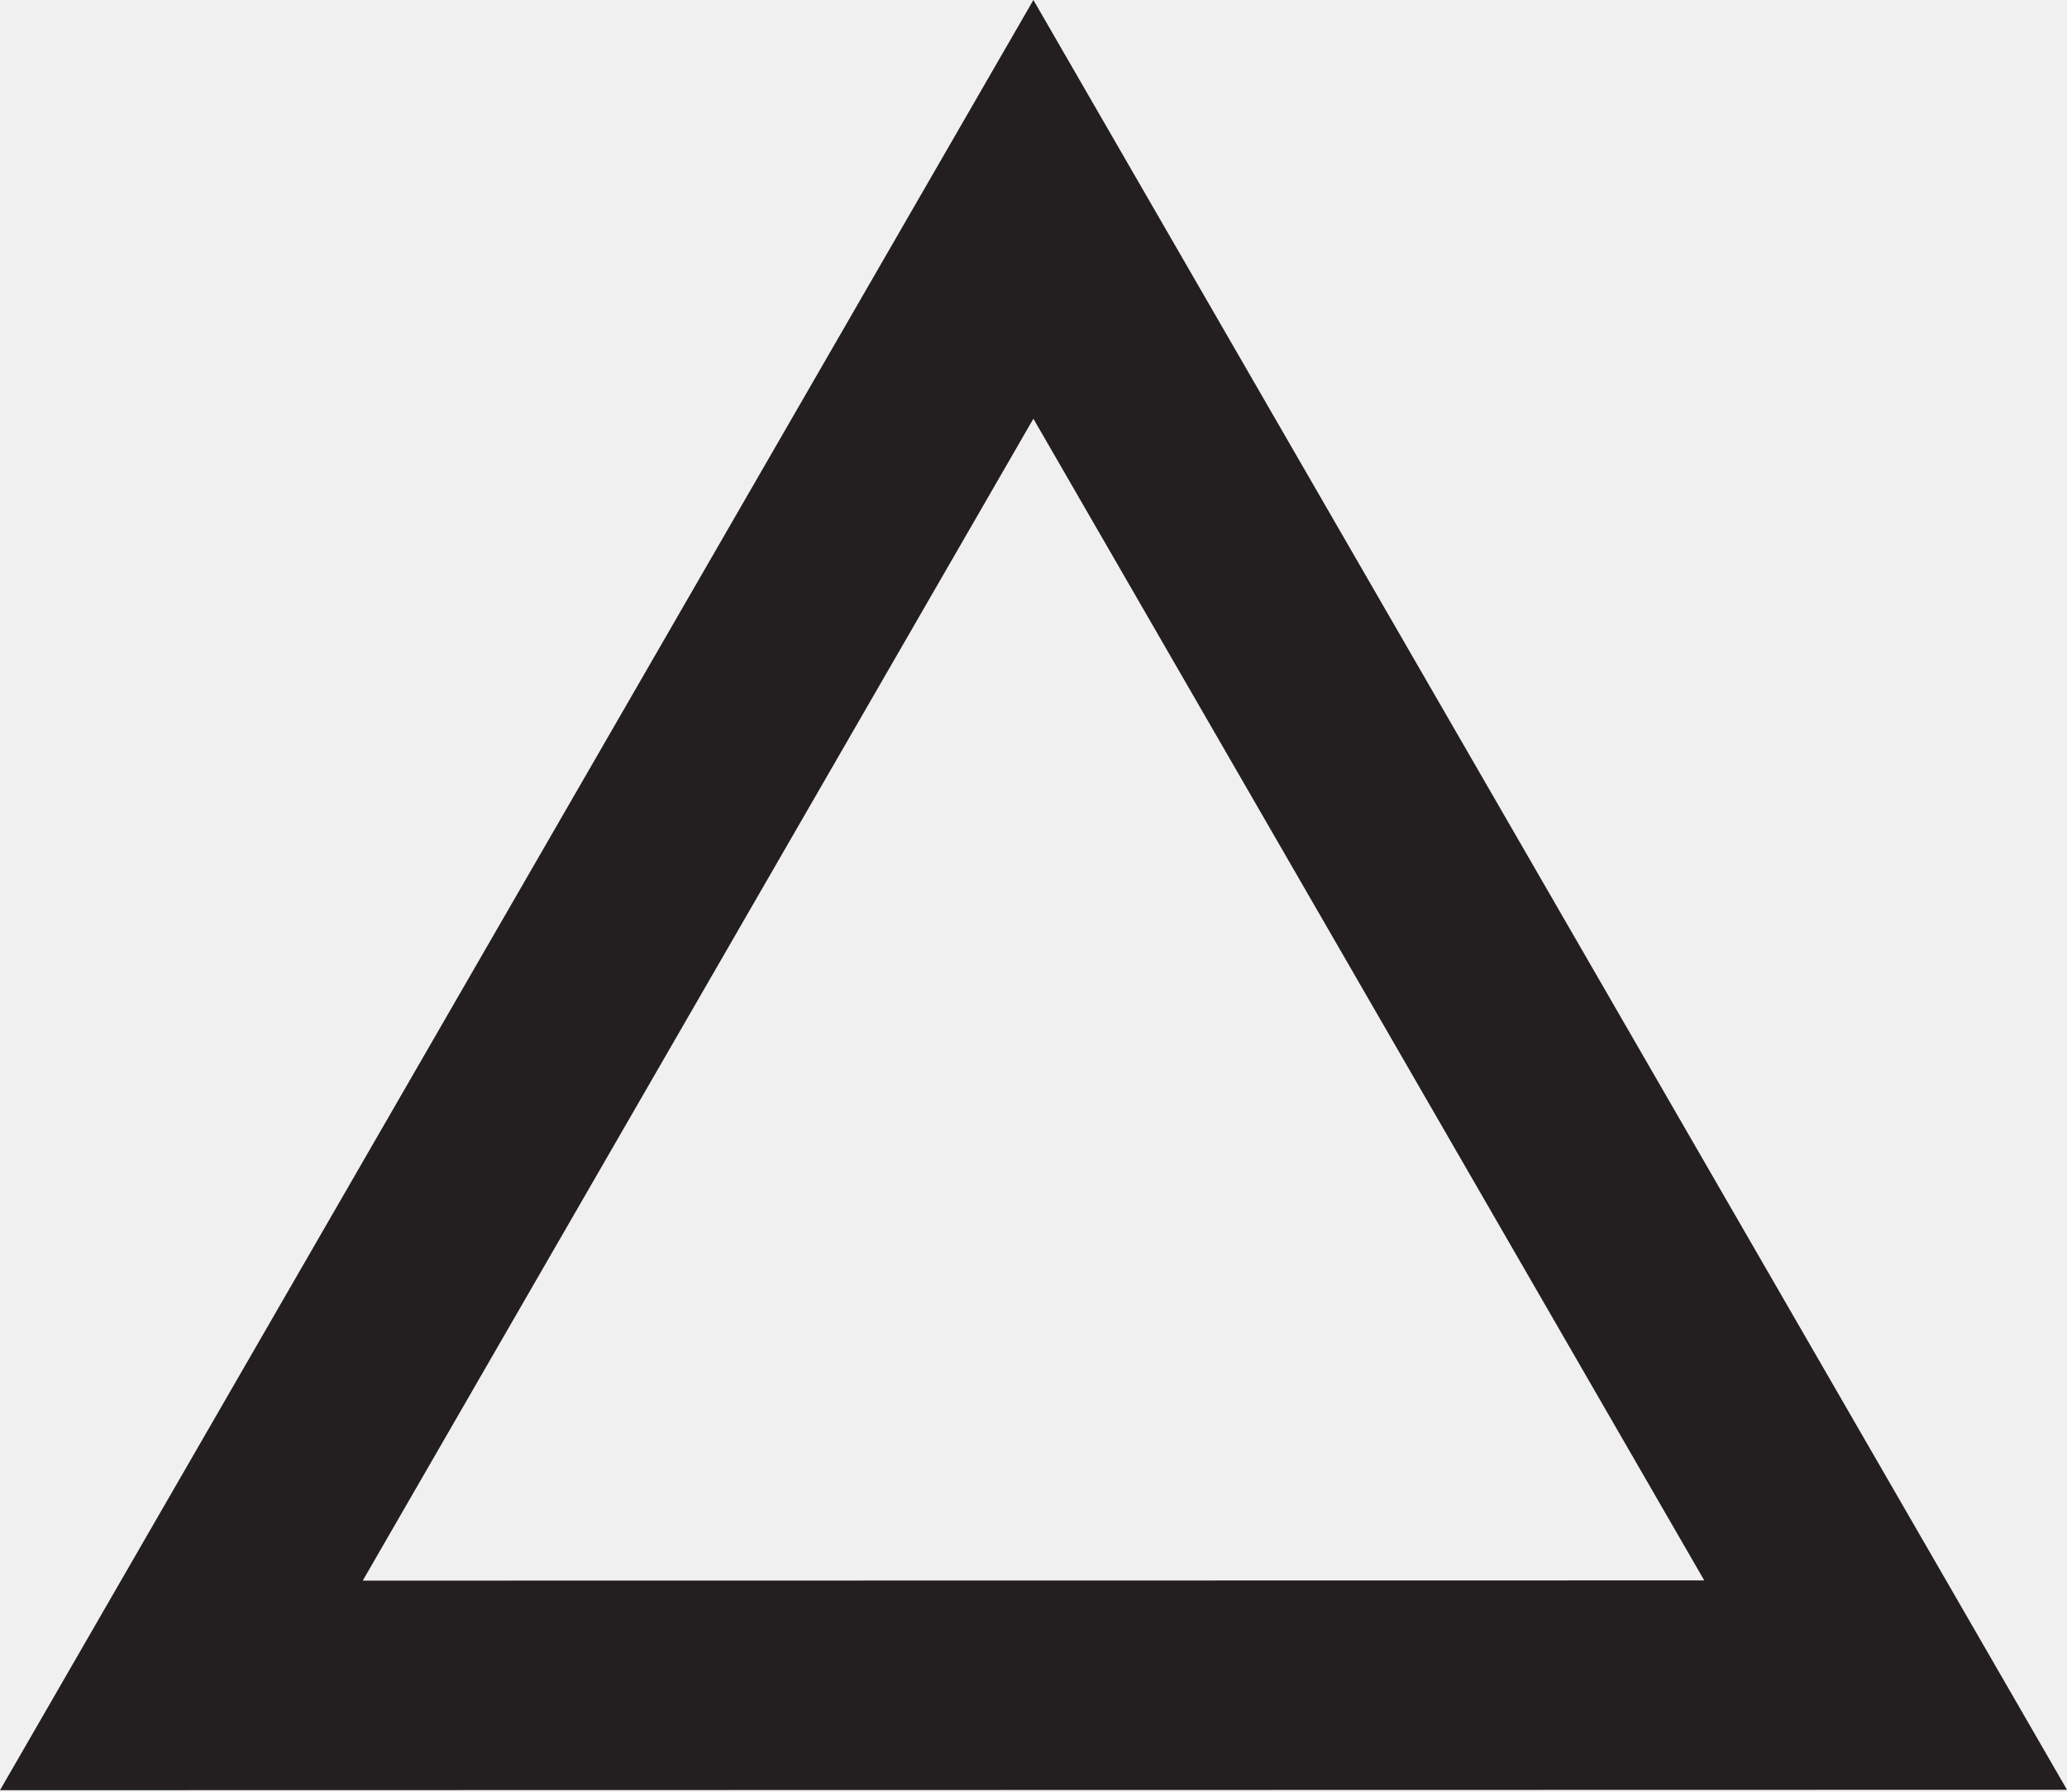
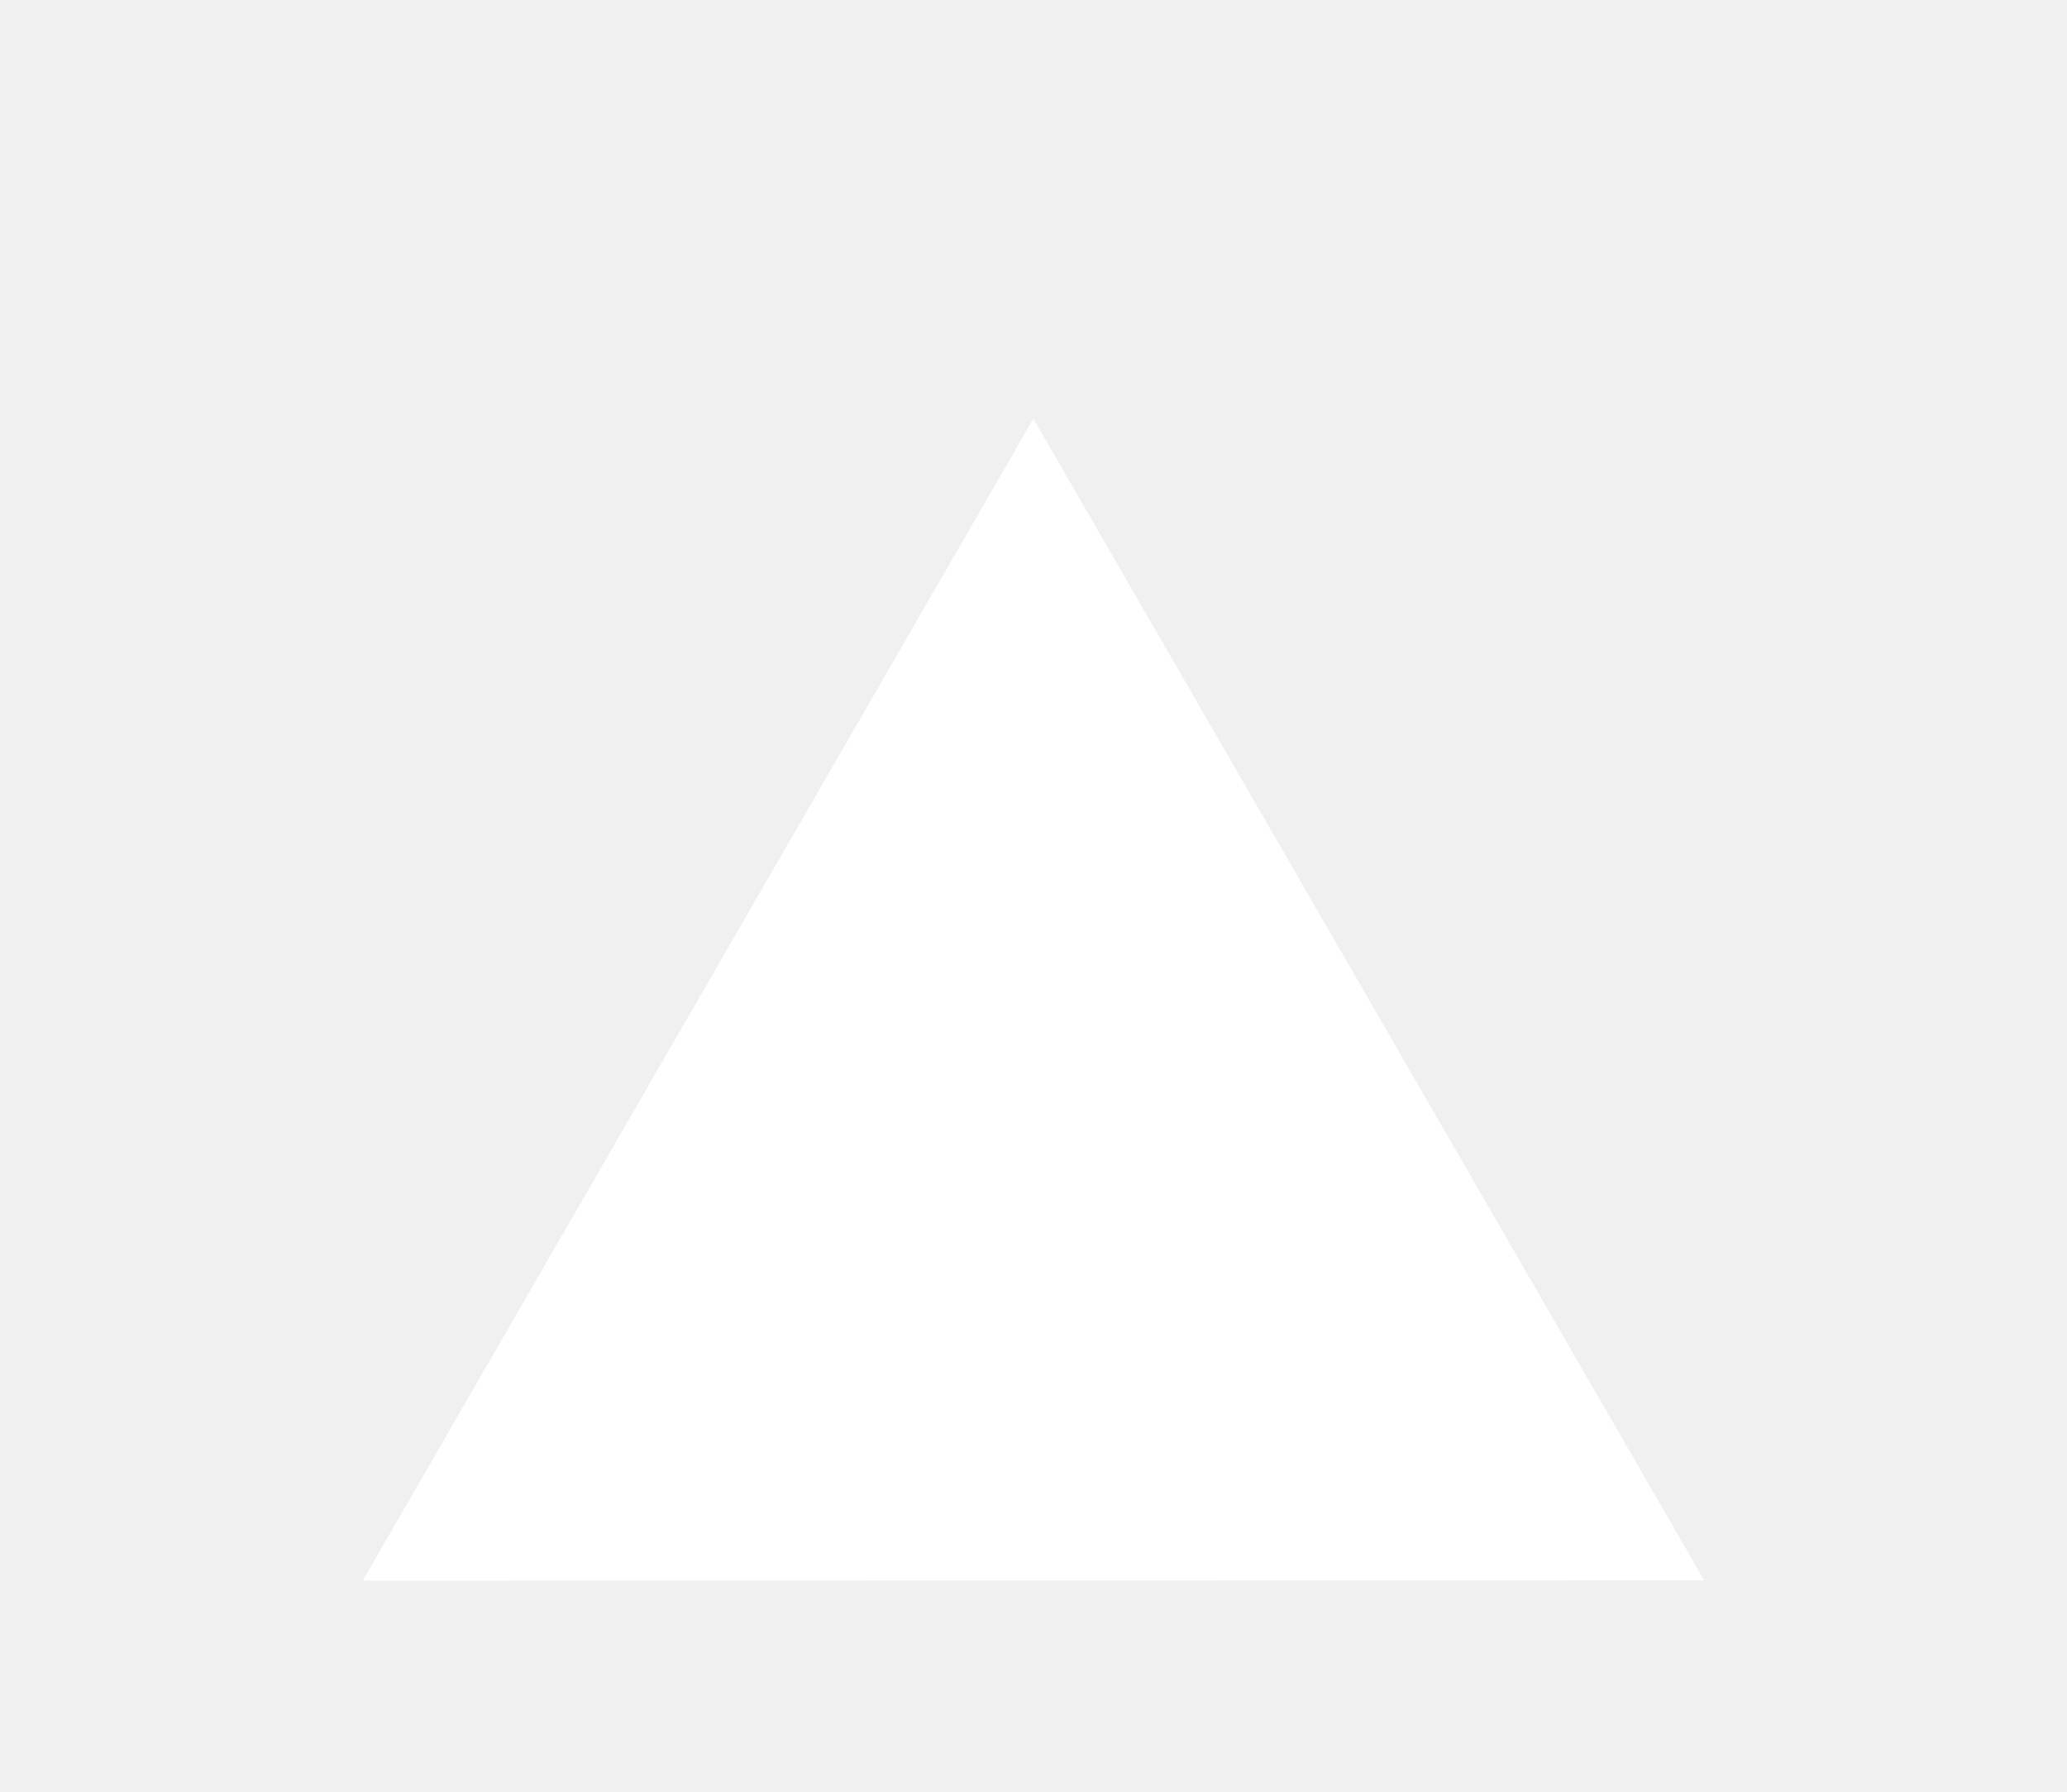
<svg xmlns="http://www.w3.org/2000/svg" id="jumpSlide" width="100%" height="100%" viewBox="0 0 45 39" version="1.1" xml:space="preserve" style="fill-rule:evenodd;clip-rule:evenodd;stroke-linejoin:round;stroke-miterlimit:2;">
  <g transform="matrix(4.55696,0,0,4.55696,22.4977,38.9666)">
-     <path d="M0,-8.551L-4.937,0L4.938,-0.002L0,-8.551ZM0,-6.551L3.205,-1.002L-3.204,-1.001L0,-6.551Z" style="fill:rgb(35,31,32);fill-rule:nonzero;" />
+     <path d="M4.938,-0.002L-4.937,0L4.938,-0.002ZM0,-6.551L3.205,-1.002L-3.204,-1.001L0,-6.551Z" style="fill:white;fill-rule:nonzero;" />
  </g>
</svg>
